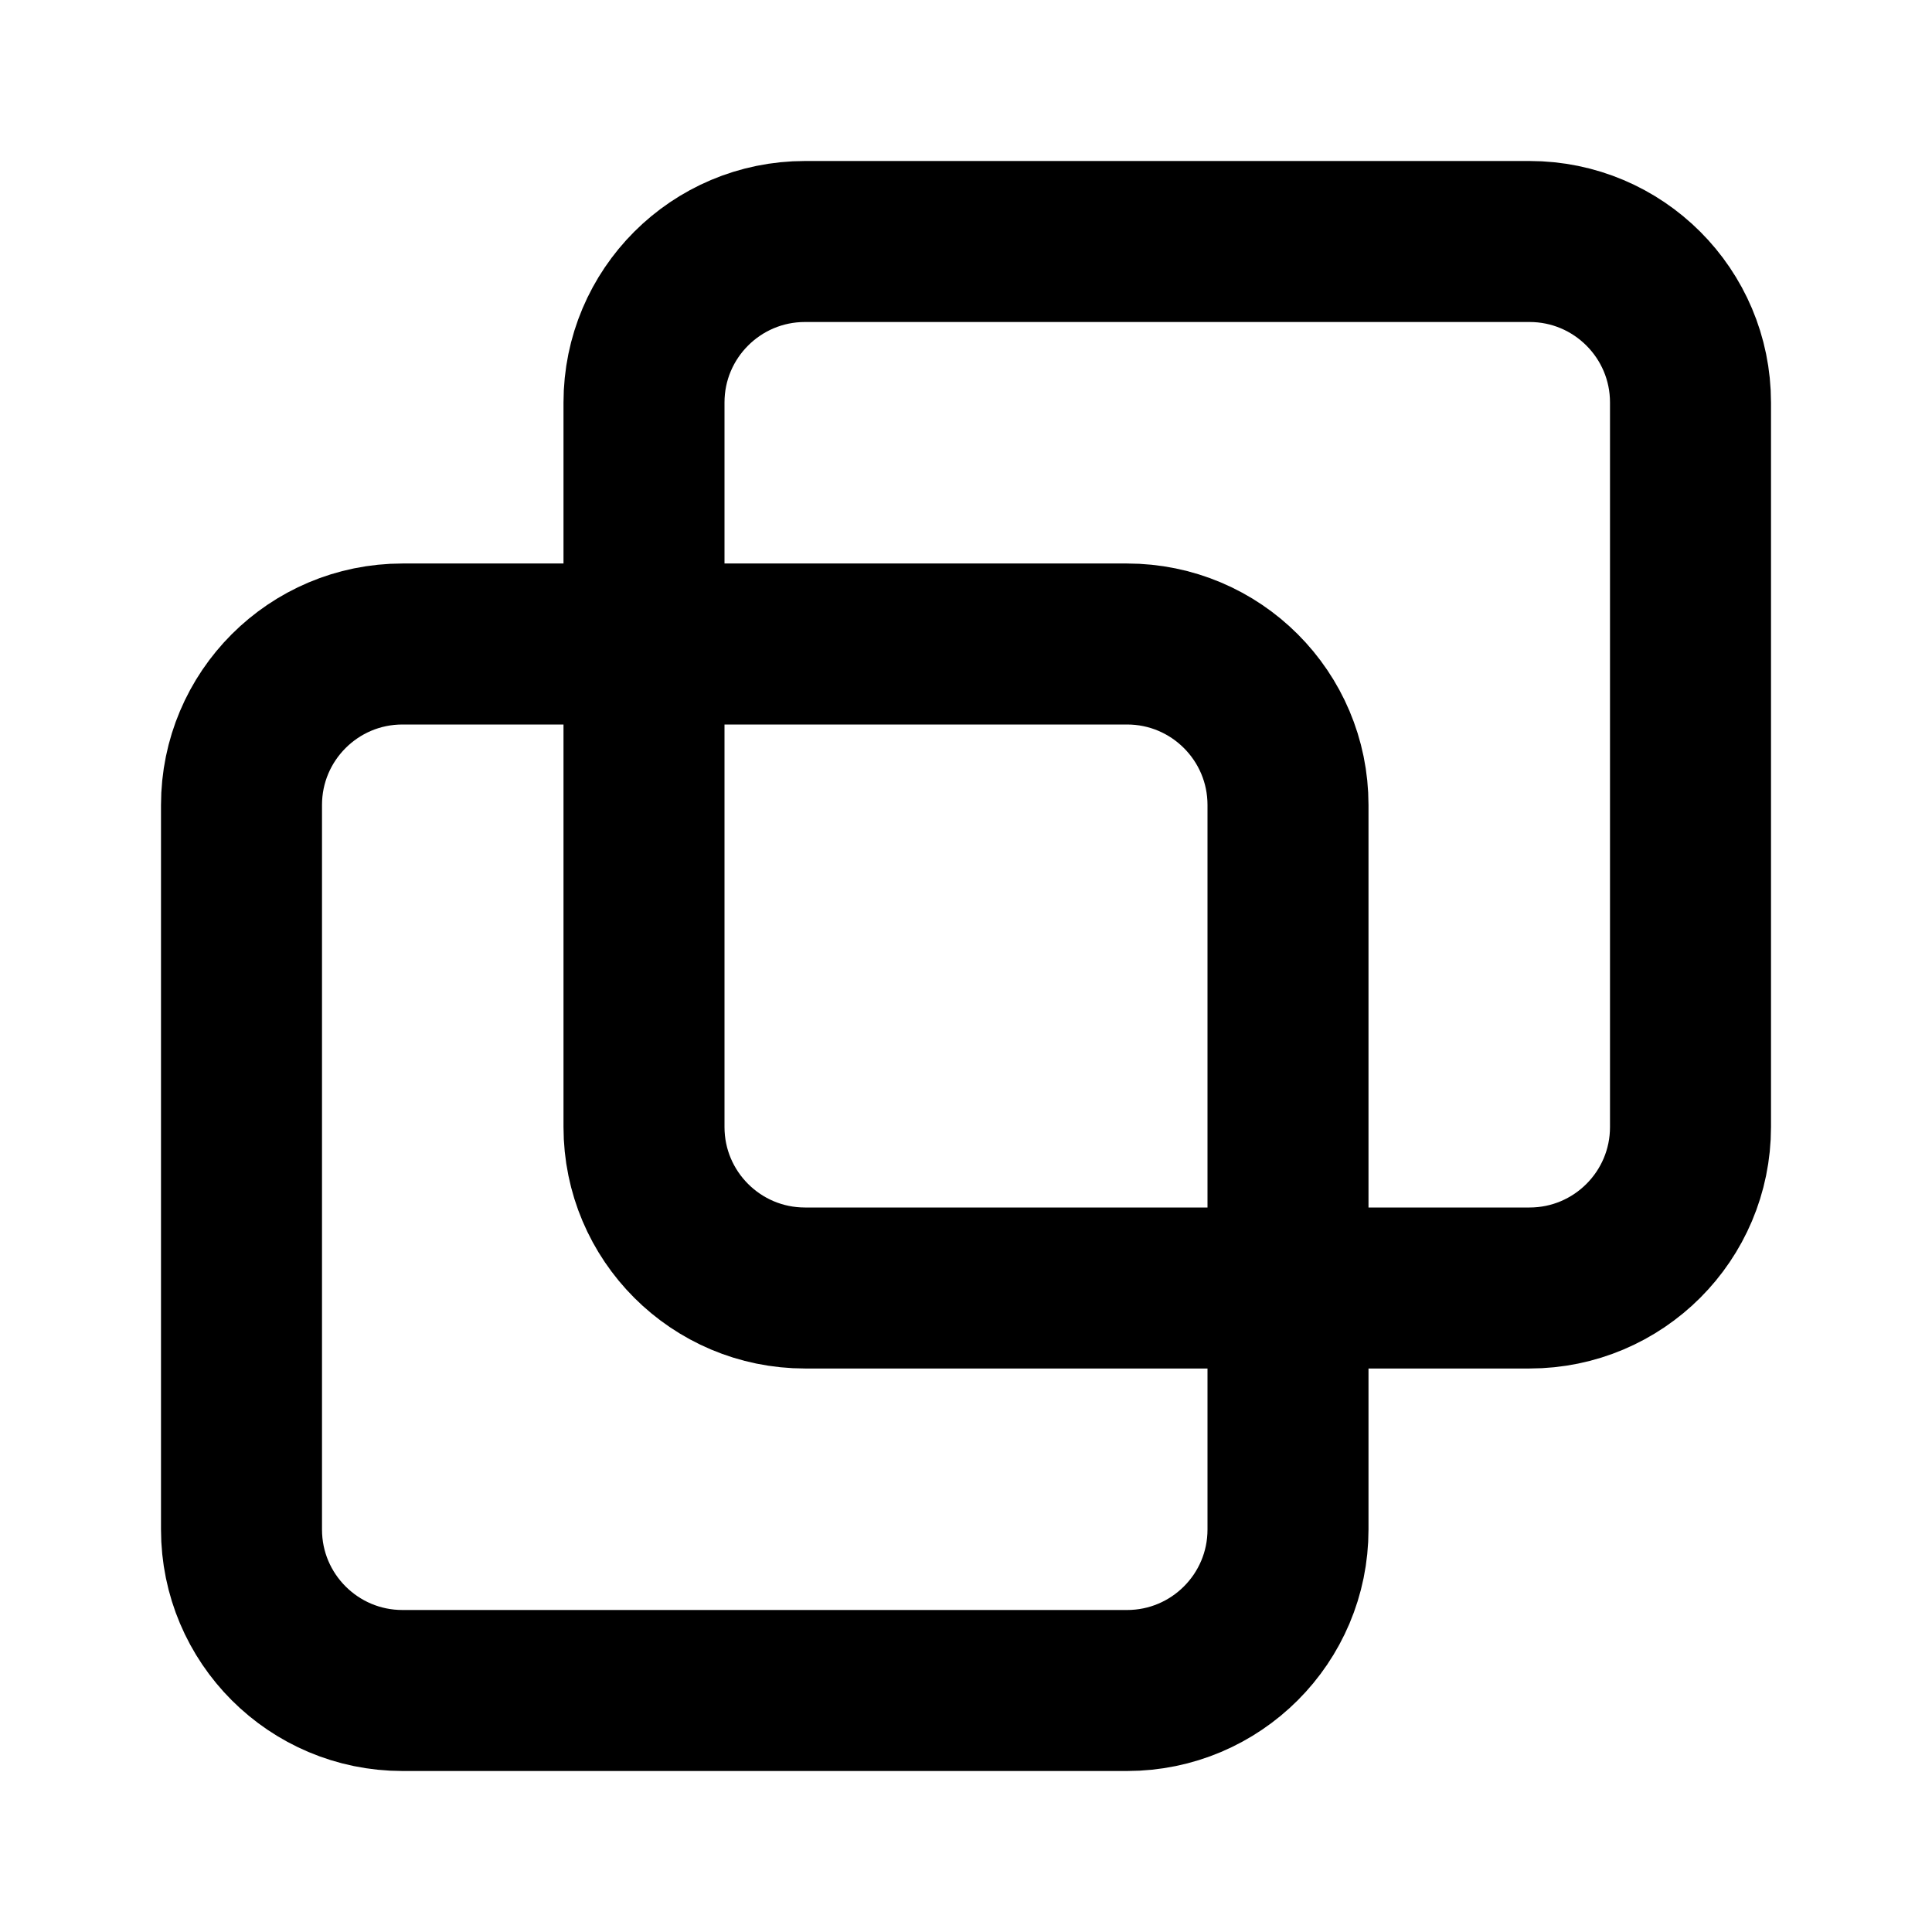
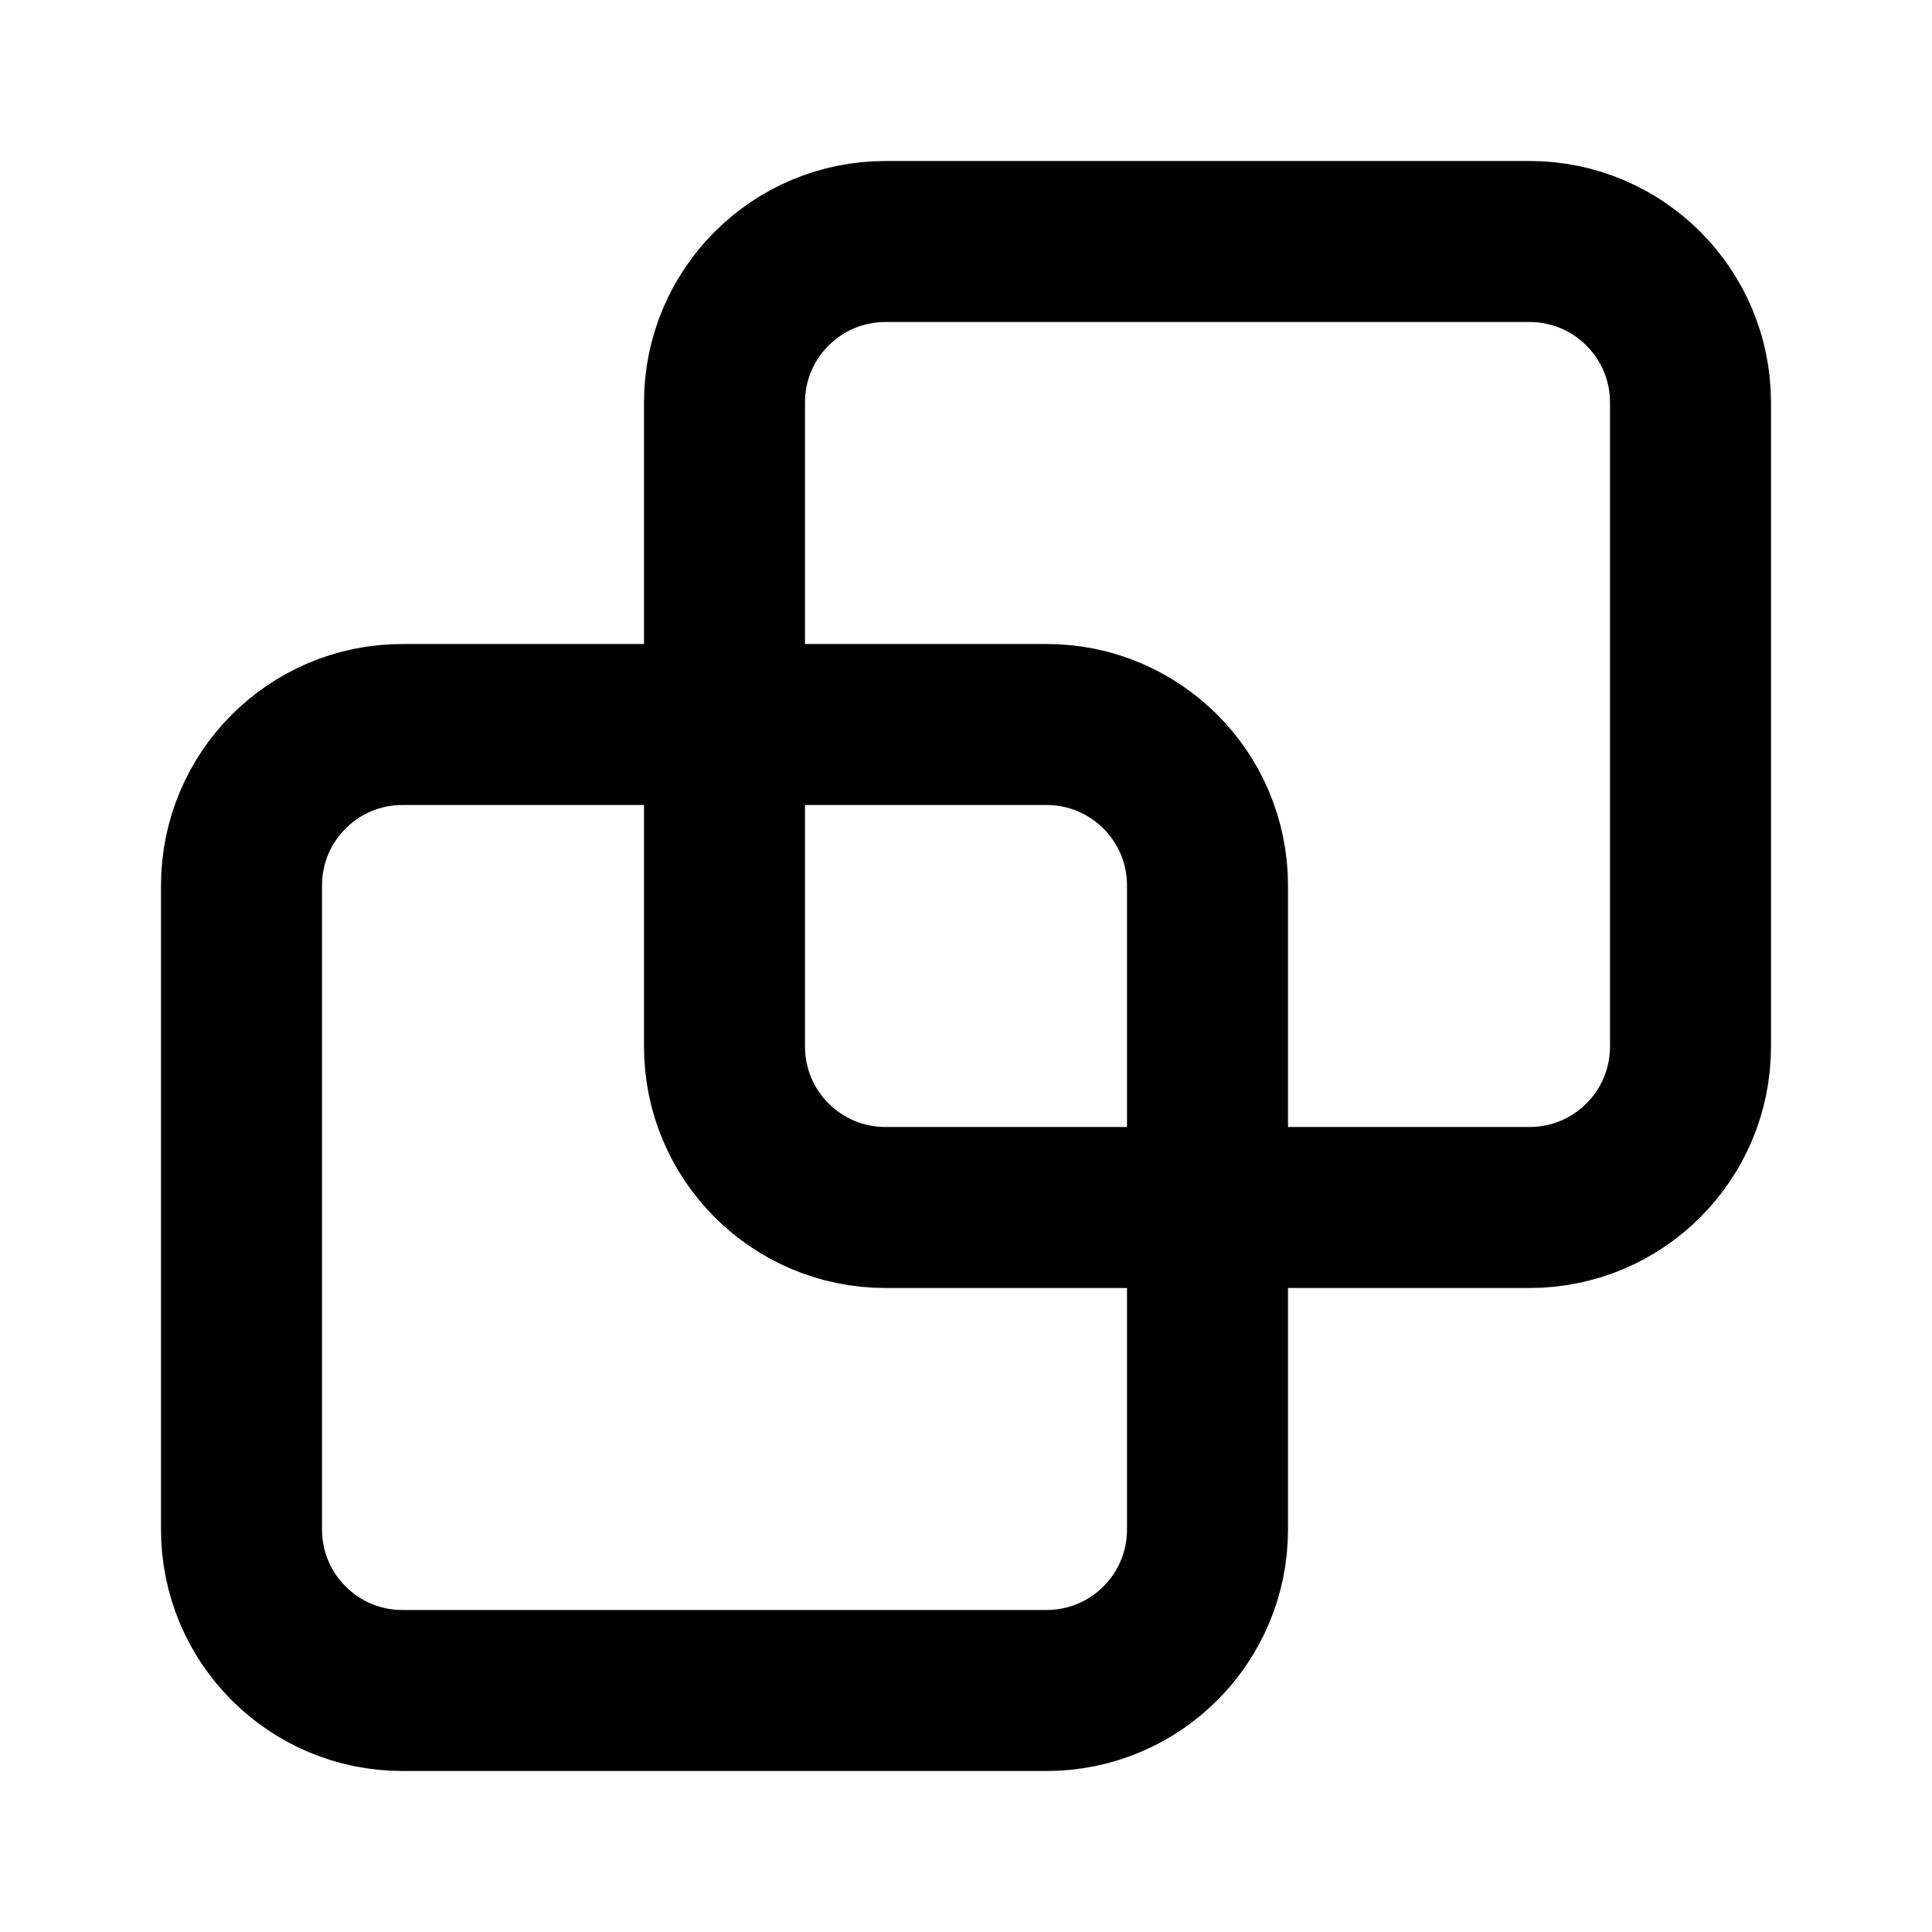
- <svg xmlns="http://www.w3.org/2000/svg" id="undock-float" width="24" height="24" viewBox="0 0 24 24" fill="none" stroke="currentColor" stroke-width="2" stroke-linecap="round" stroke-linejoin="round" class="feather feather-layout">
-   <rect x="8" y="3" width="13" height="13" rx="2" ry="2" />
-   <rect x="3" y="8" width="13" height="13" rx="2" ry="2" />
+ <svg xmlns="http://www.w3.org/2000/svg" id="undock-float" width="24" height="24" viewBox="0 0 24 24" fill="none" stroke="currentColor">
+   <path fill-rule="evenodd" clip-rule="evenodd" d="M3 11C3 9.895 3.895 9 5 9H13C14.105 9 15 9.895 15 11V19C15 20.105 14.105 21 13 21H5C3.895 21 3 20.105 3 19V11Z" stroke-width="2" stroke-linecap="round" stroke-linejoin="round" />
+   <path fill-rule="evenodd" clip-rule="evenodd" d="M9 5C9 3.895 9.895 3 11 3H19C20.105 3 21 3.895 21 5V13C21 14.105 20.105 15 19 15H11C9.895 15 9 14.105 9 13V5Z" stroke-width="2" stroke-linecap="round" stroke-linejoin="round" />
</svg>
